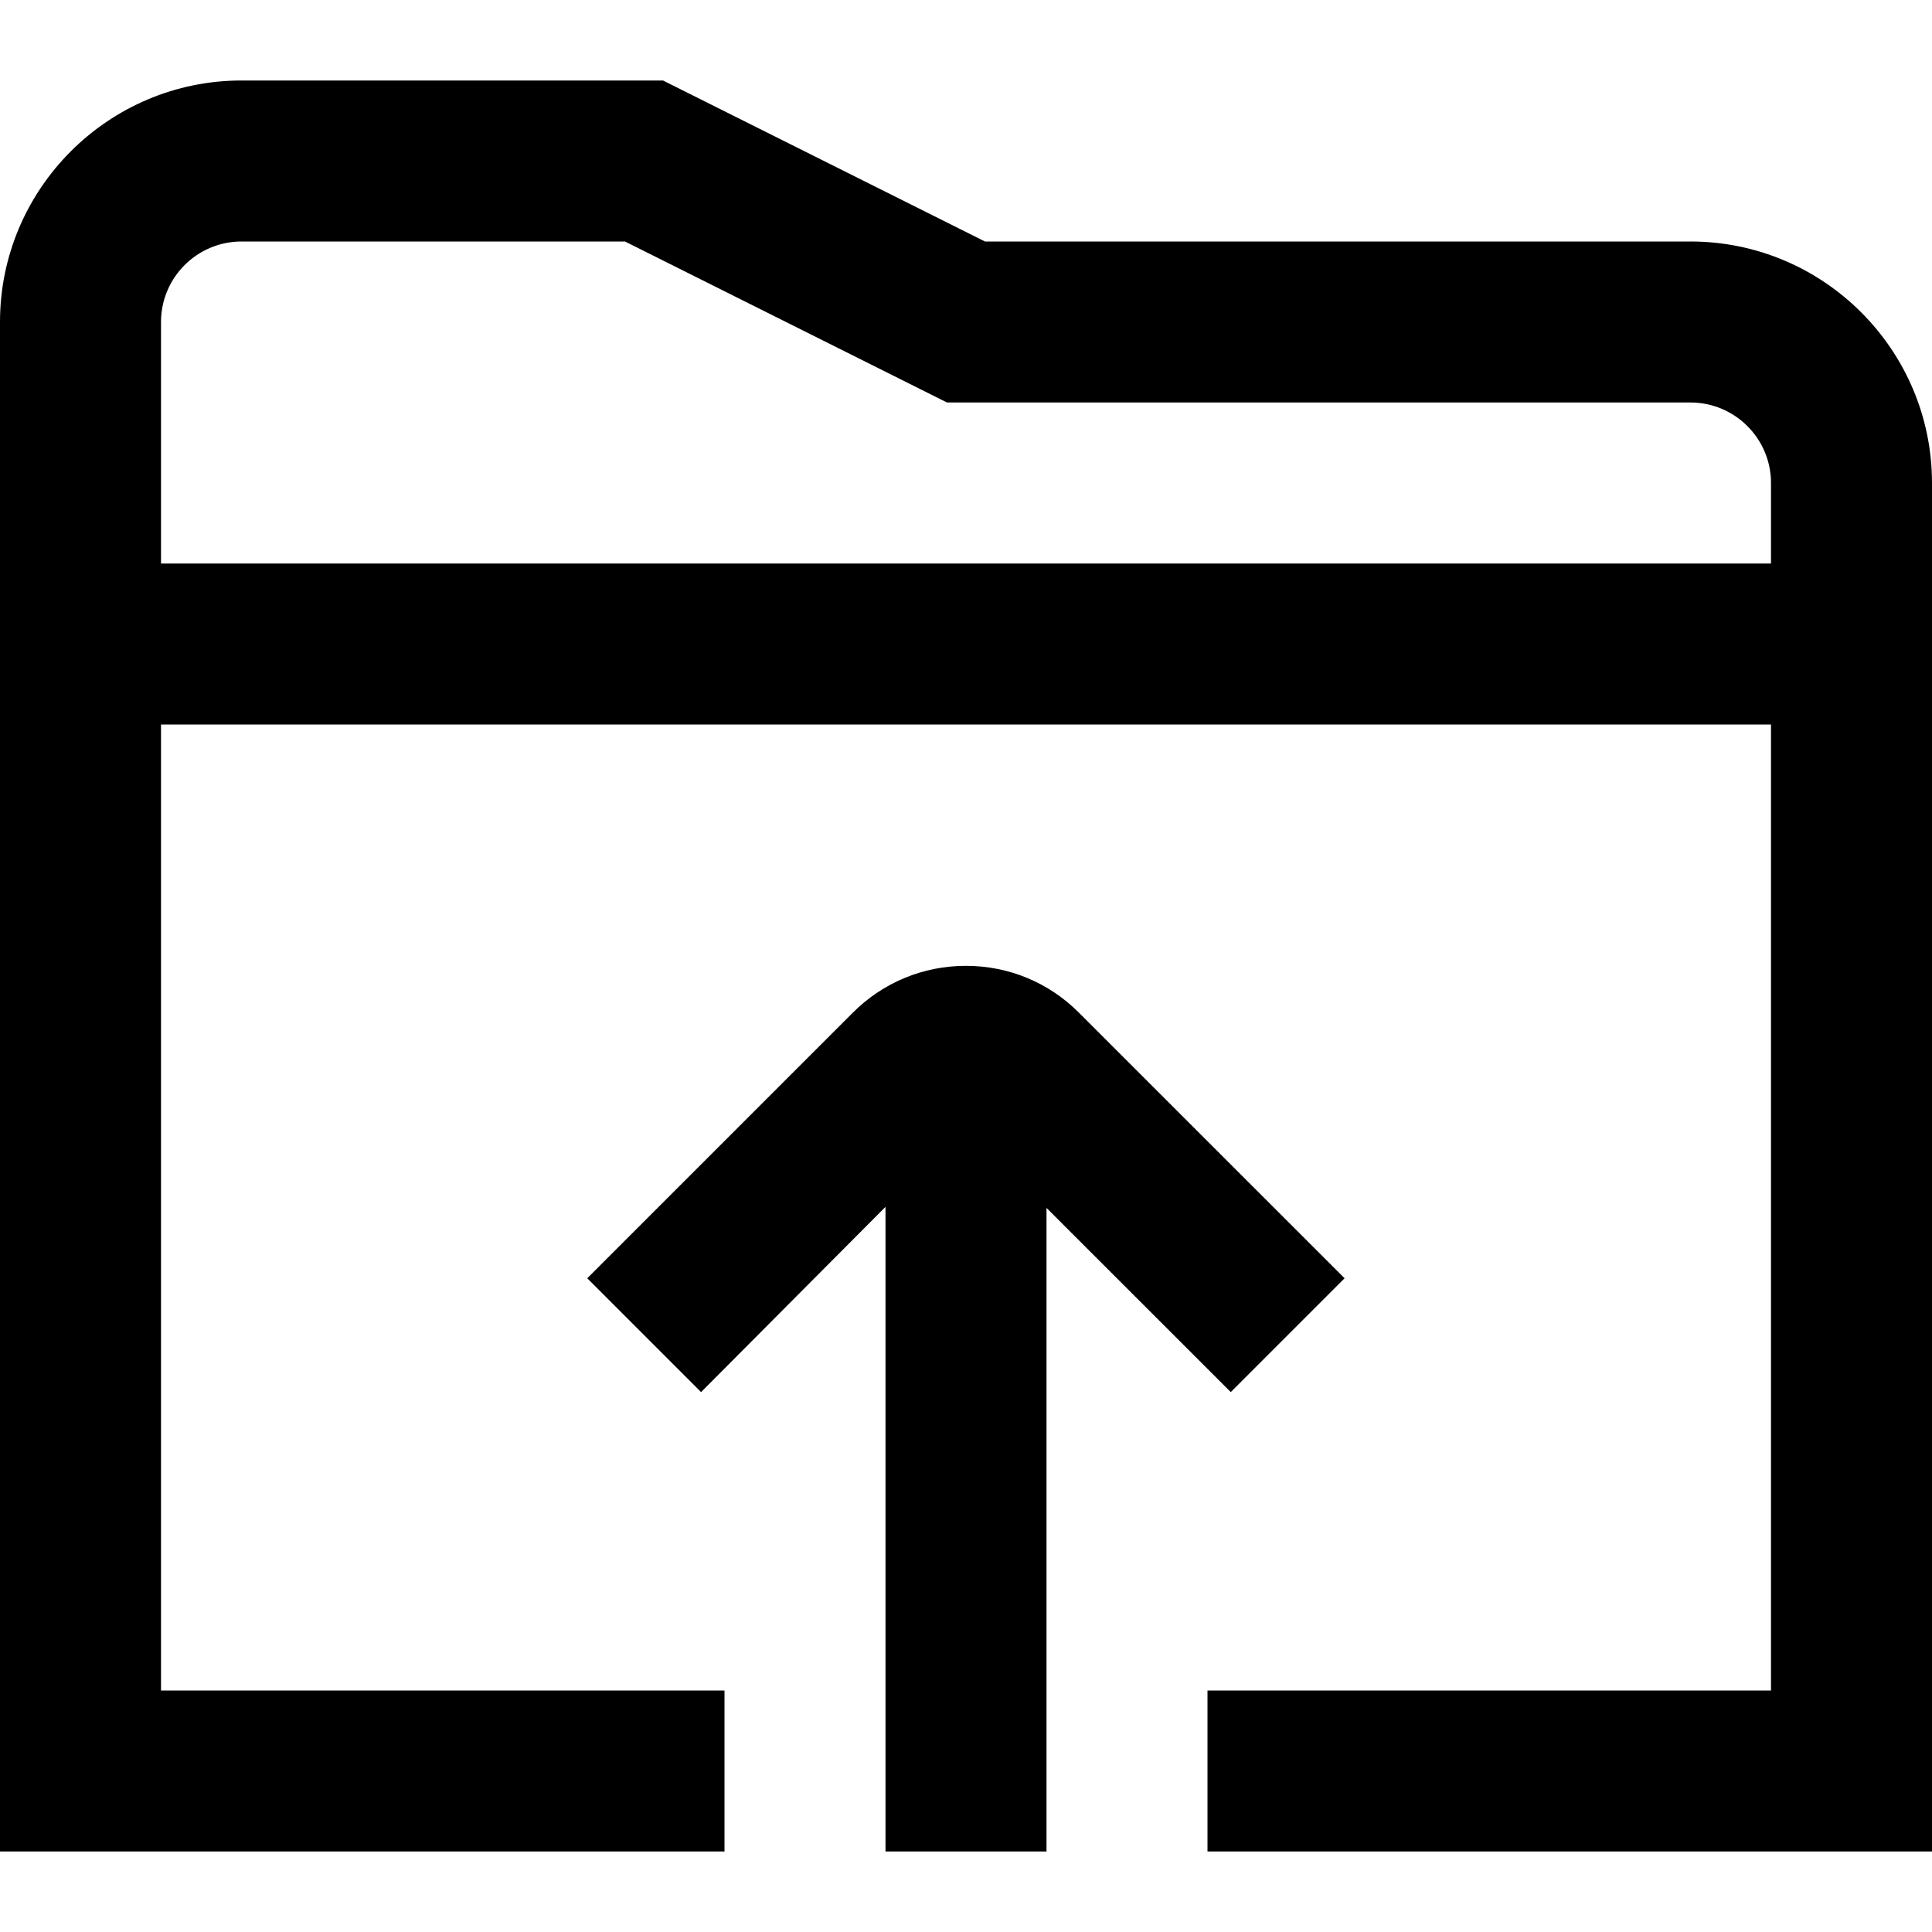
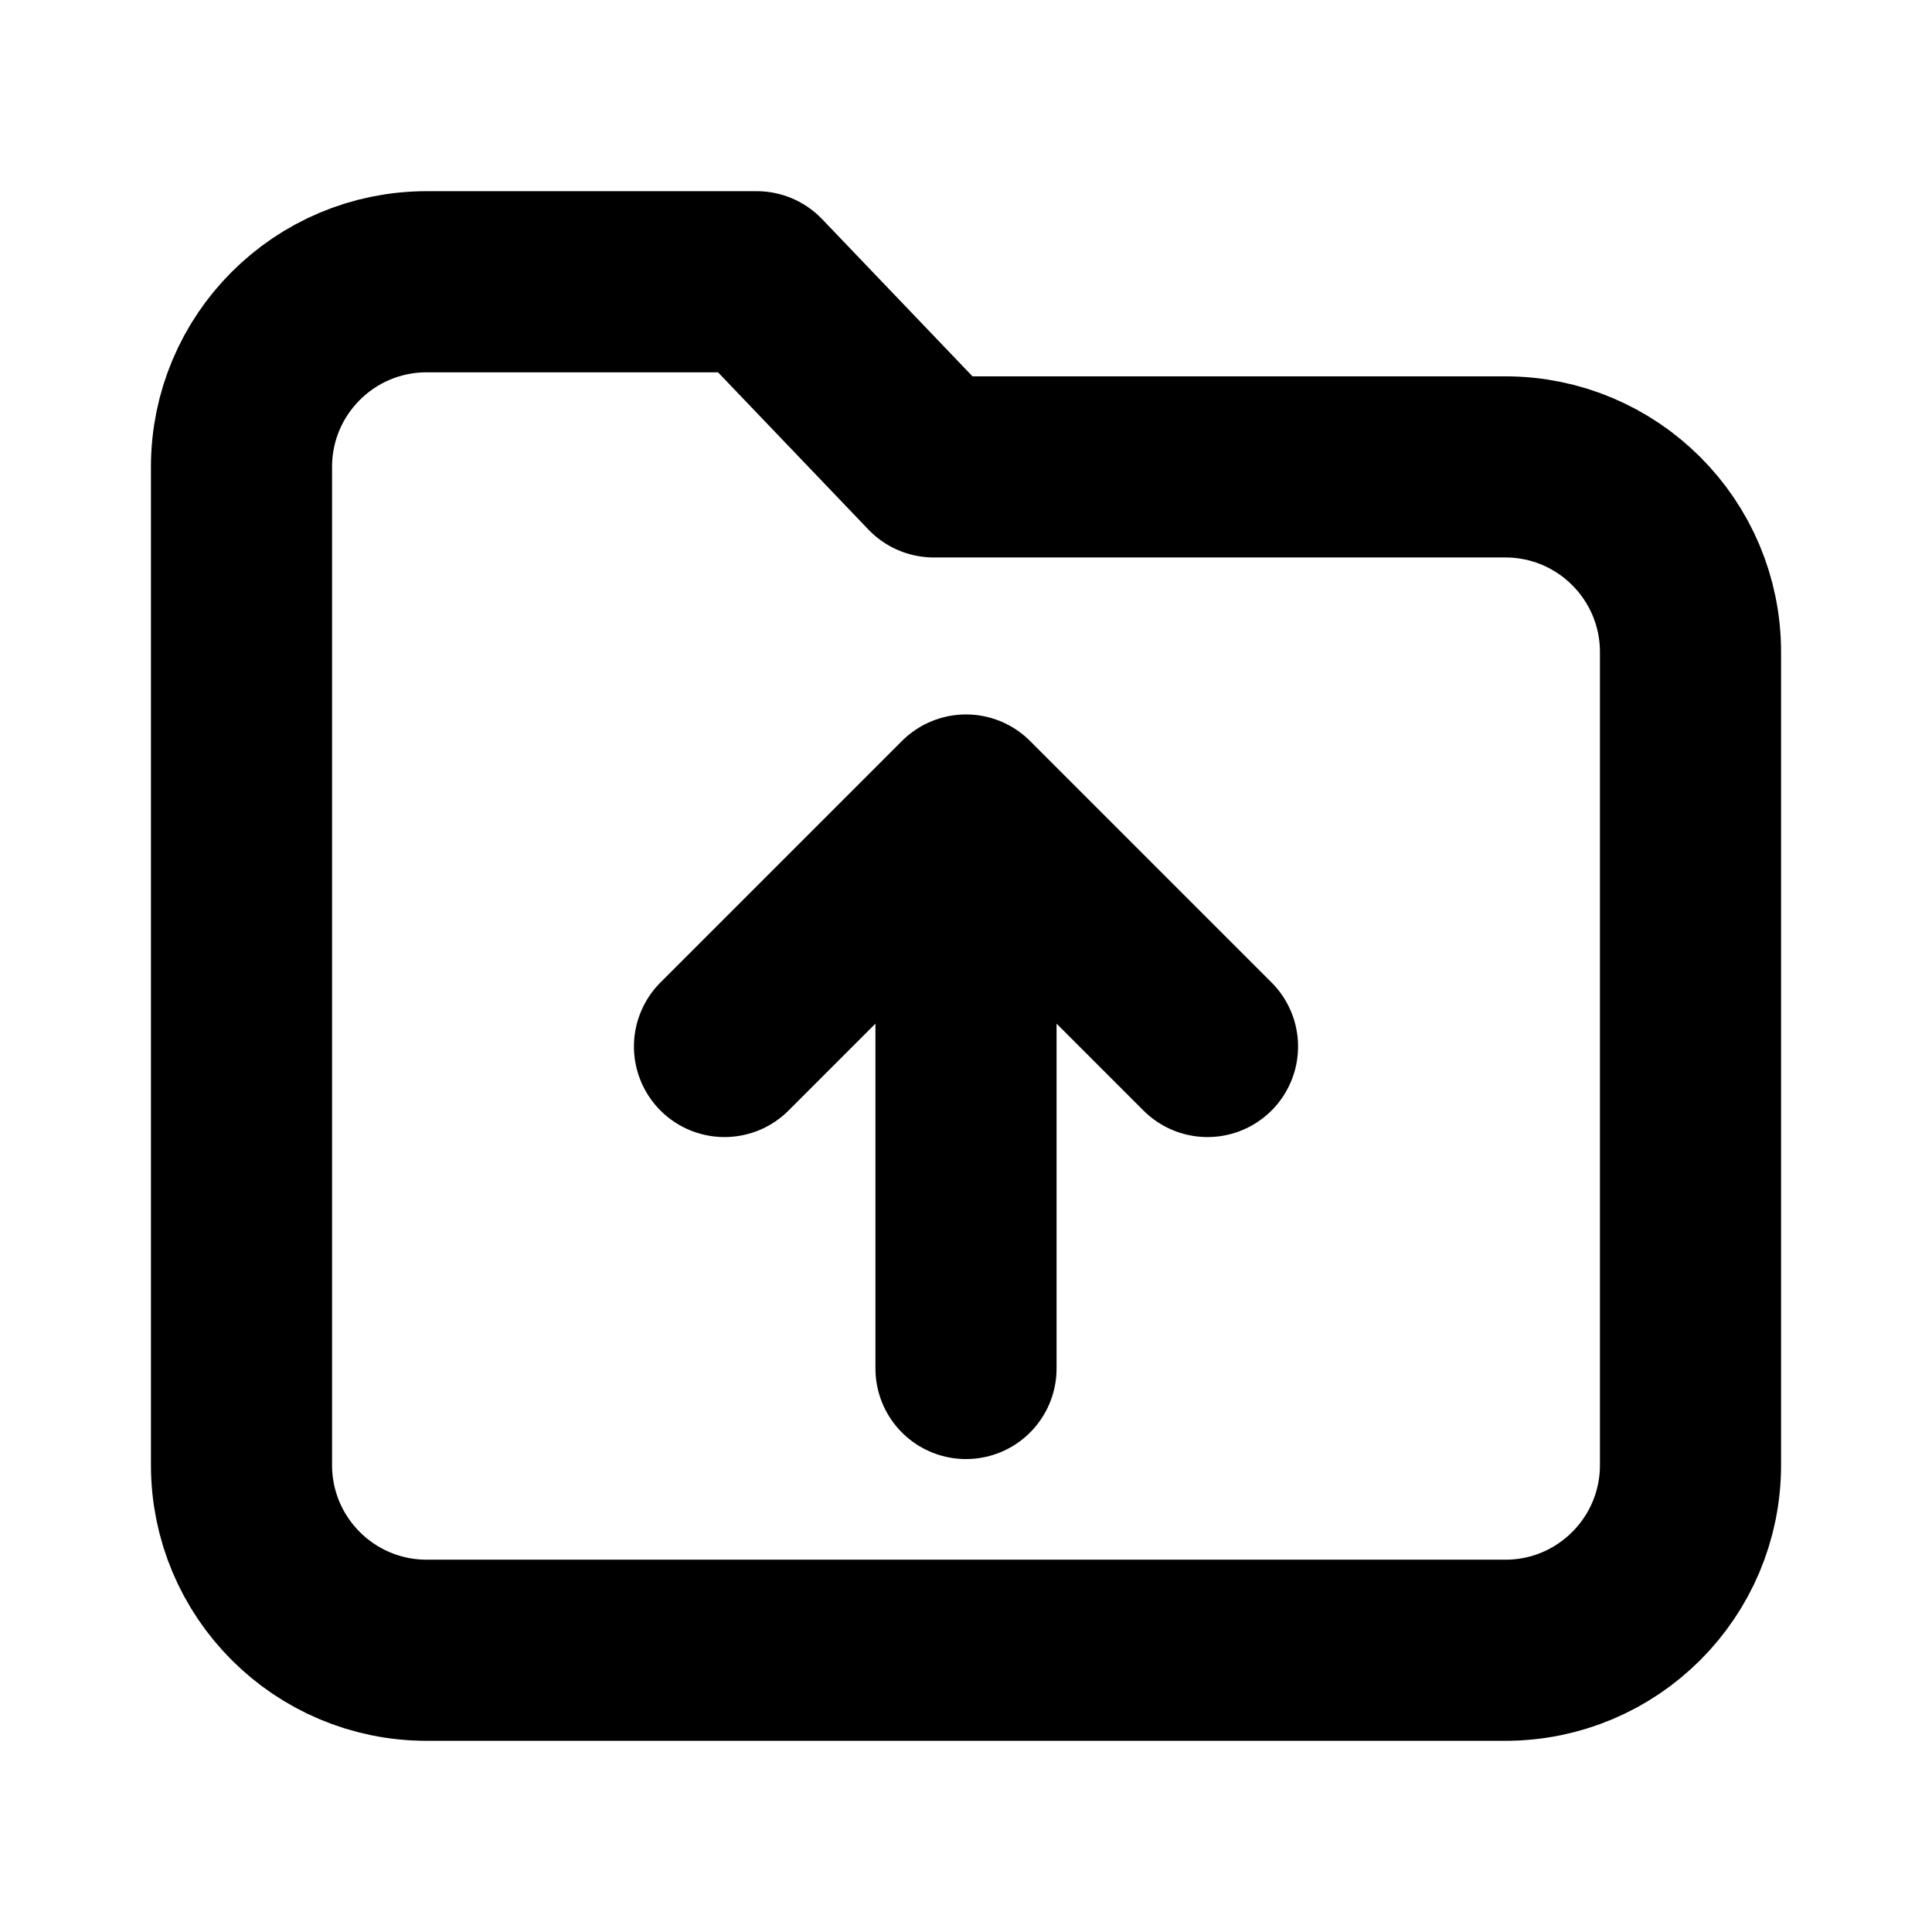
- <svg xmlns="http://www.w3.org/2000/svg" id="Layer_1" data-name="Layer 1" viewBox="0 0 24 24" width="512" height="512">
-   <path d="M21,3H12.236L8.236,1H3C1.346,1,0,2.346,0,4V23H9v-2H2V9H22v12h-7v2h9V6c0-1.654-1.346-3-3-3ZM2,7v-3c0-.552,.449-1,1-1H7.764l4,2h9.236c.551,0,1,.448,1,1v1H2ZM13,15.003v7.997h-2V14.992l-2.291,2.301-1.414-1.414,3.298-3.298c.375-.376,.875-.583,1.406-.583h0c.531,0,1.031,.207,1.406,.584l3.298,3.297-1.414,1.414-2.291-2.29Z" />
+ <svg xmlns="http://www.w3.org/2000/svg" viewBox="0 0 24 24">
+   <g fill="none" stroke="#000" stroke-linecap="round" stroke-linejoin="round" stroke-width="2.25">
+     <path d="M3 7.5V5.8A2.3 2.3 0 0 1 5.3 3.5h4.1l2.2 2.3h7.1A2.3 2.3 0 0 1 21 8.1v10.1a2.3 2.3 0 0 1-2.3 2.3H5.3A2.3 2.3 0 0 1 3 18.2Z" />
+     <path d="M12 17V10m0 0-3 3m3-3 3 3" />
+   </g>
</svg>
